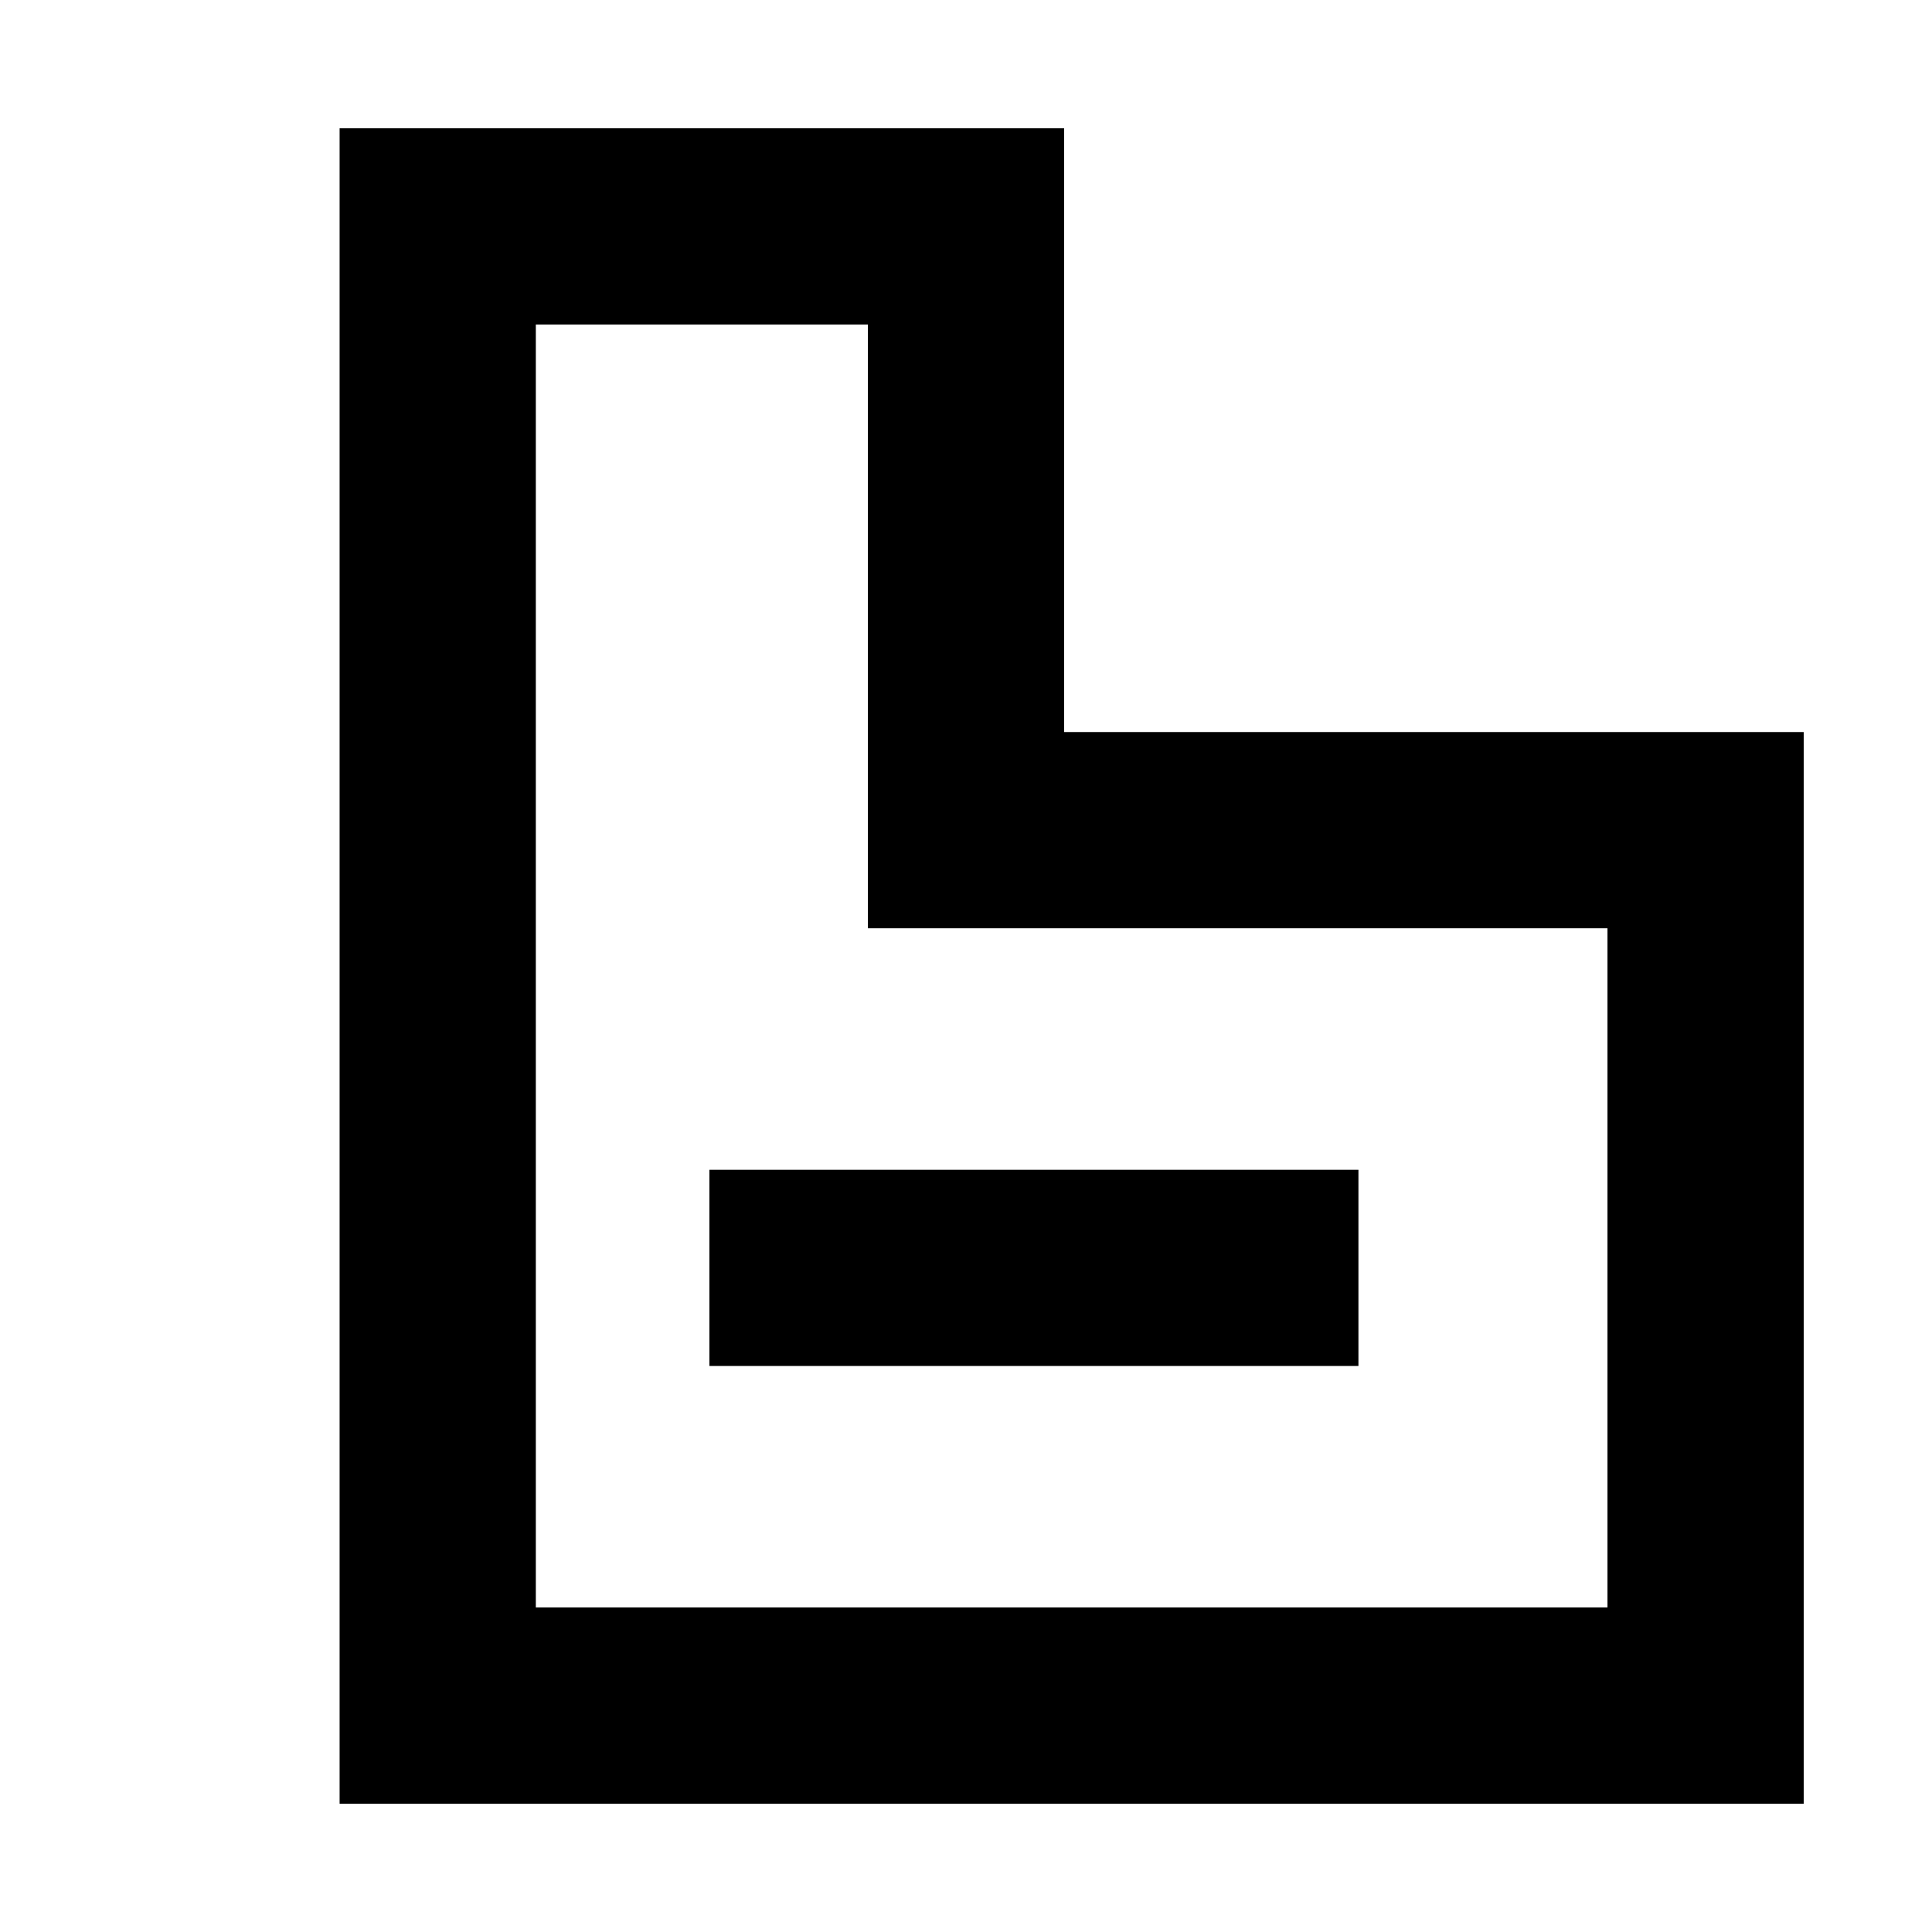
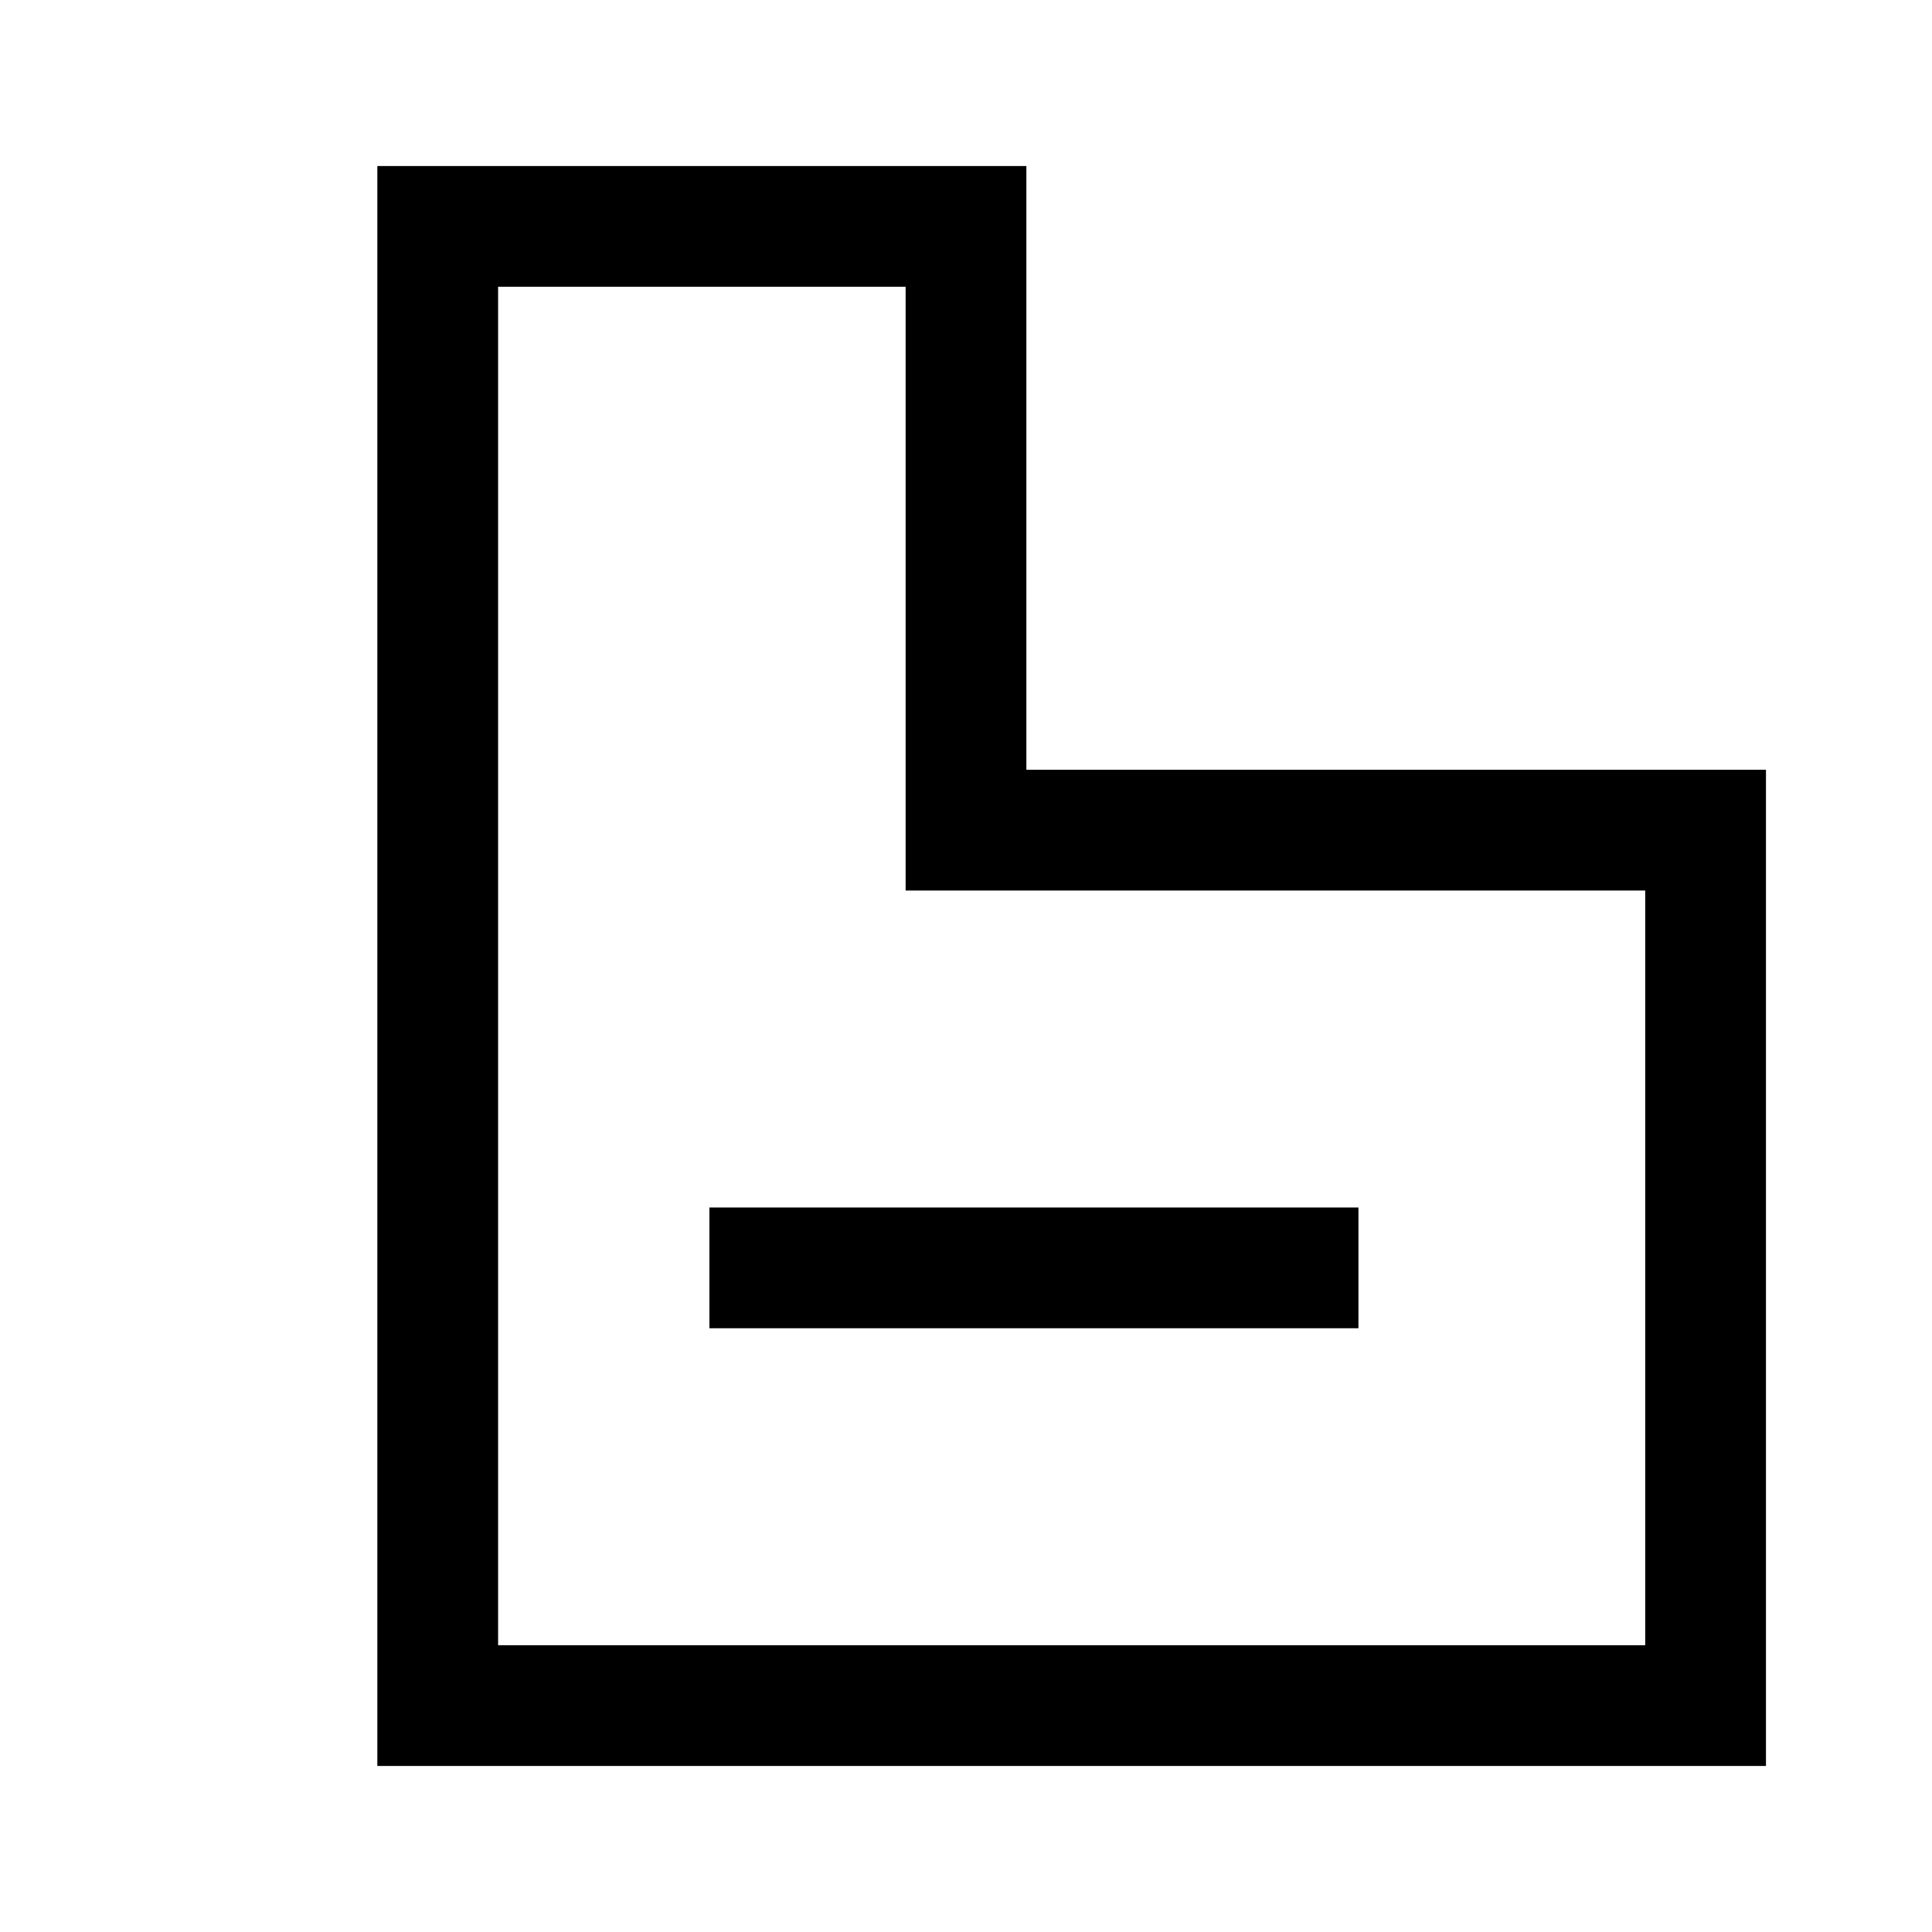
<svg xmlns="http://www.w3.org/2000/svg" viewBox="0 0 128 128">
-   <path d="M29 15 L29 113 L113 113 L113 55 L64 55 L64 15 Z" fill="none" stroke="currentColor" stroke-width="13" stroke-linejoin="miter" stroke-linecap="butt" />
-   <line x1="47" y1="84" x2="90" y2="84" stroke="currentColor" stroke-width="13" stroke-linecap="butt" />
+   <path d="M29 15 L29 113 L113 113 L113 55 L64 55 L64 15 Z" fill="none" stroke="currentColor" stroke-width="8" stroke-linejoin="miter" stroke-linecap="butt" />
+   <line x1="47" y1="84" x2="90" y2="84" stroke="currentColor" stroke-width="8" stroke-linecap="butt" />
</svg>
